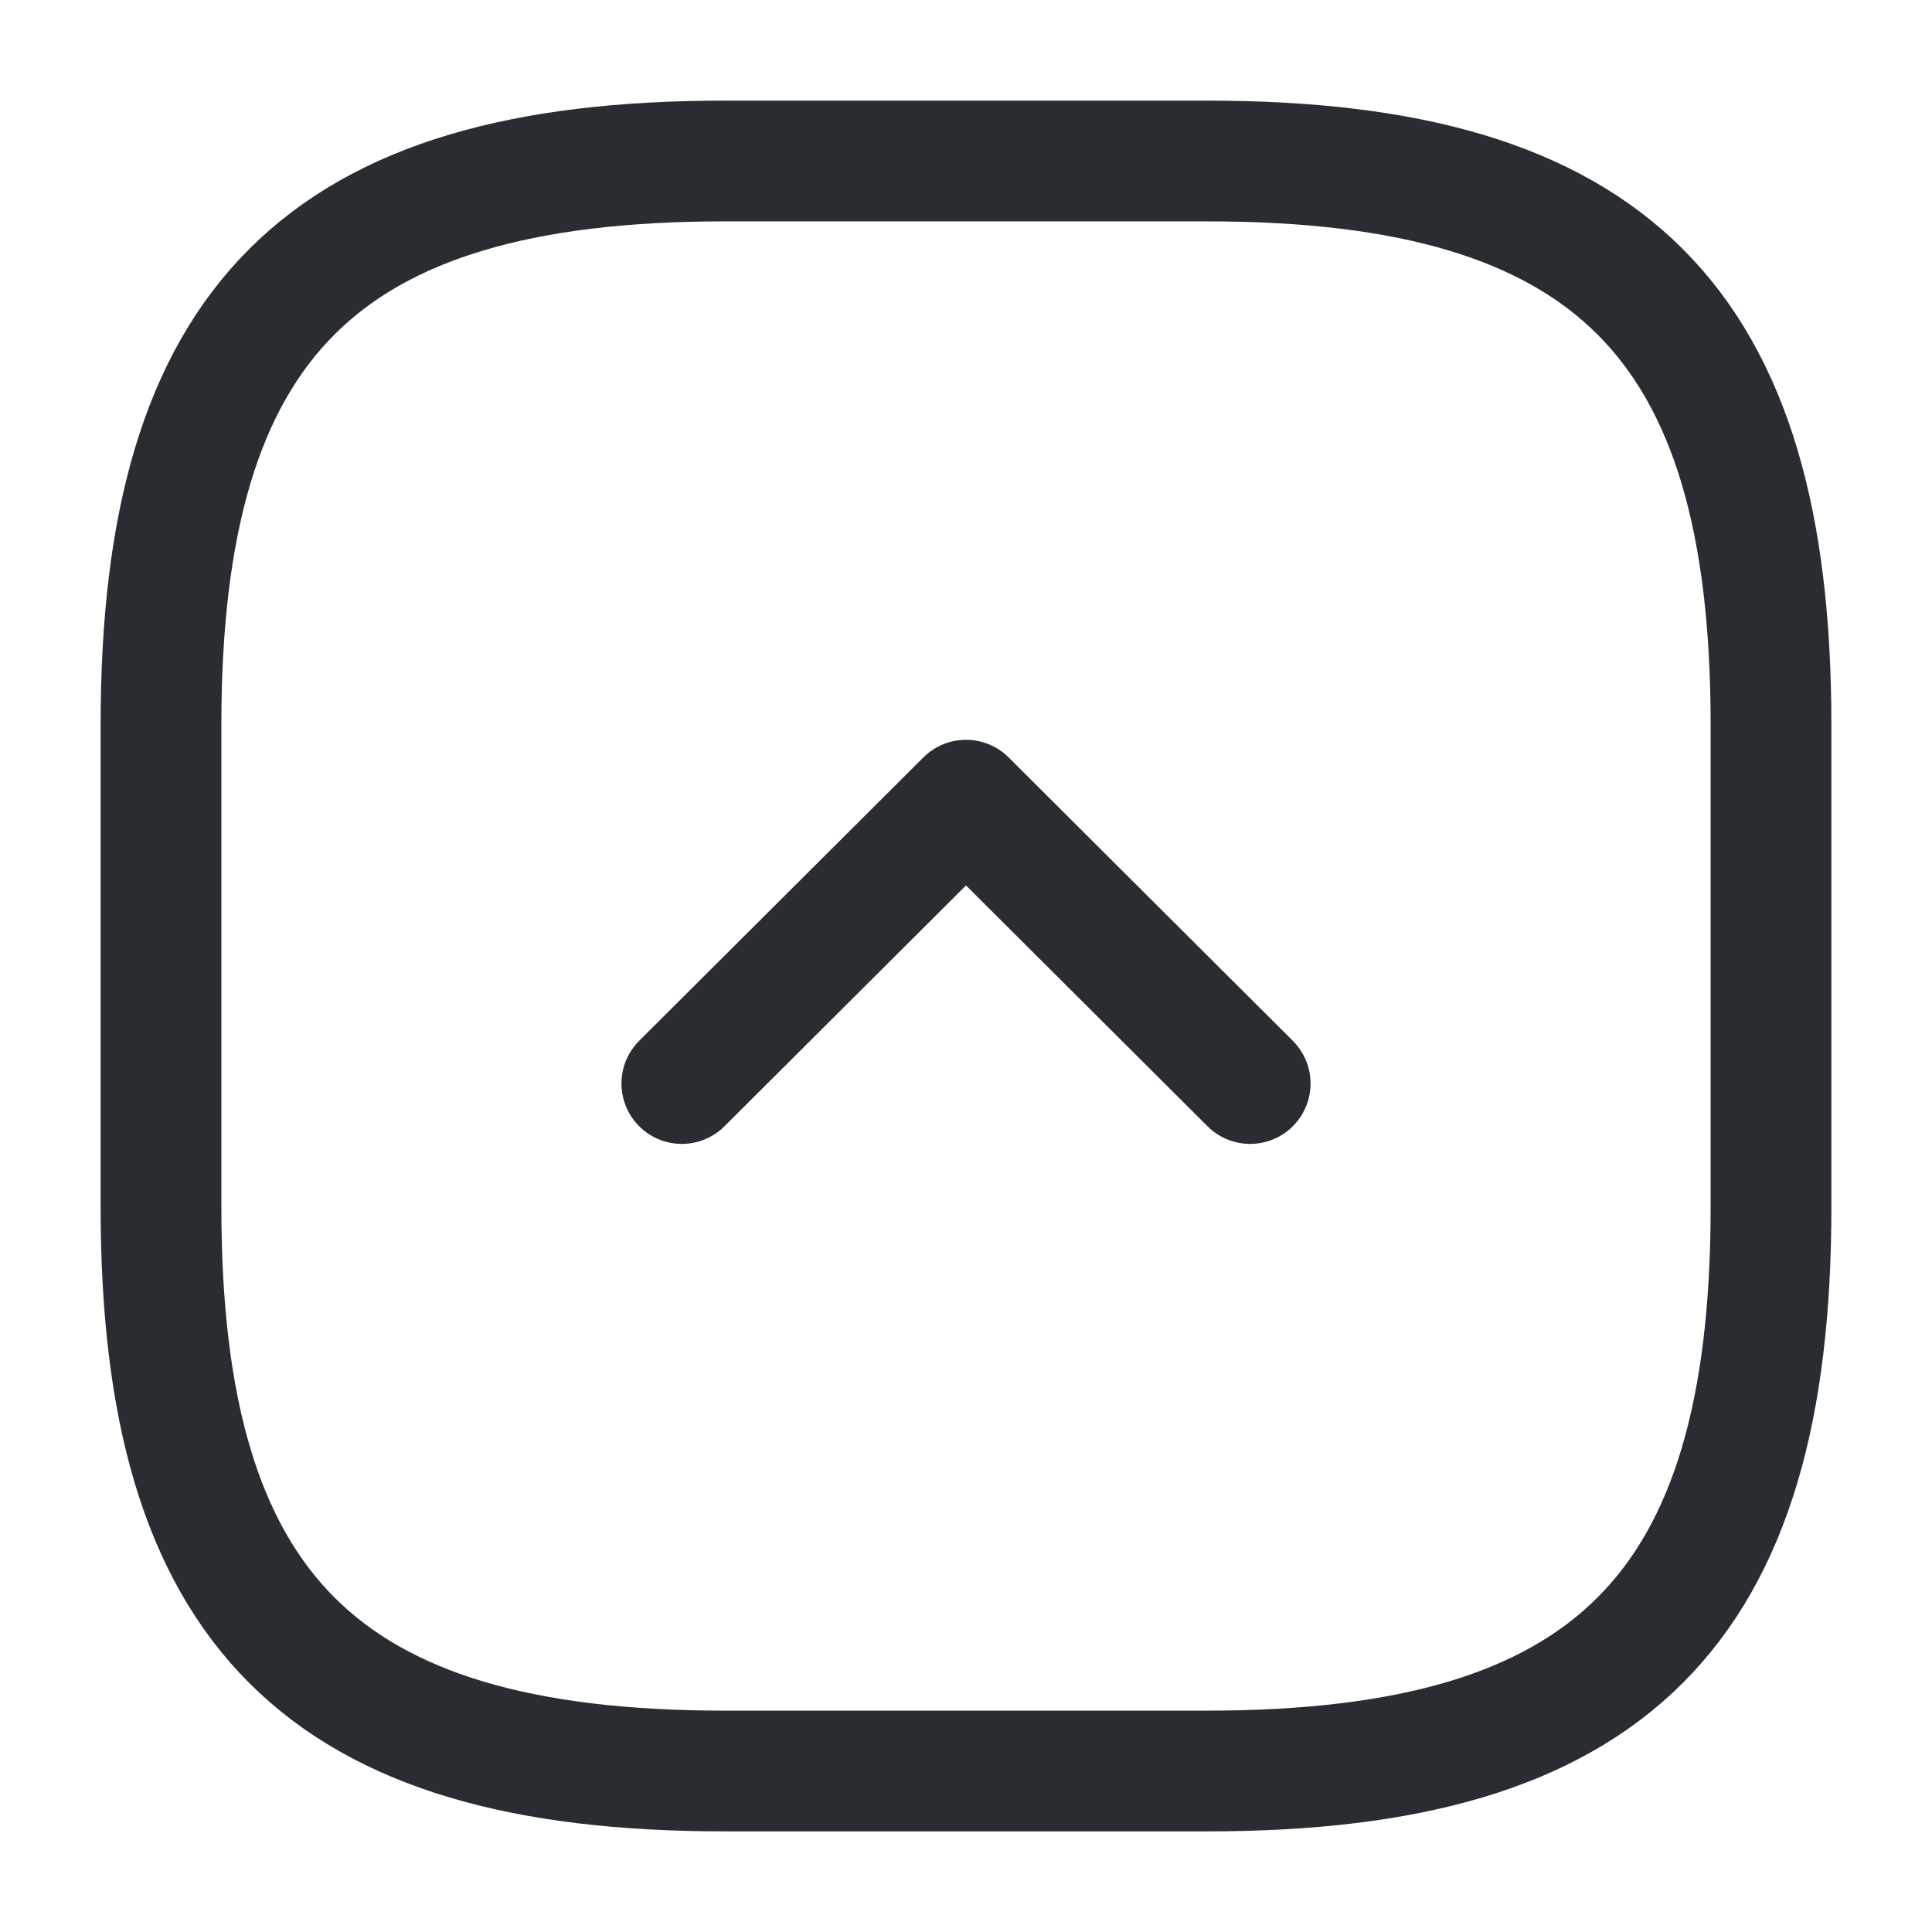
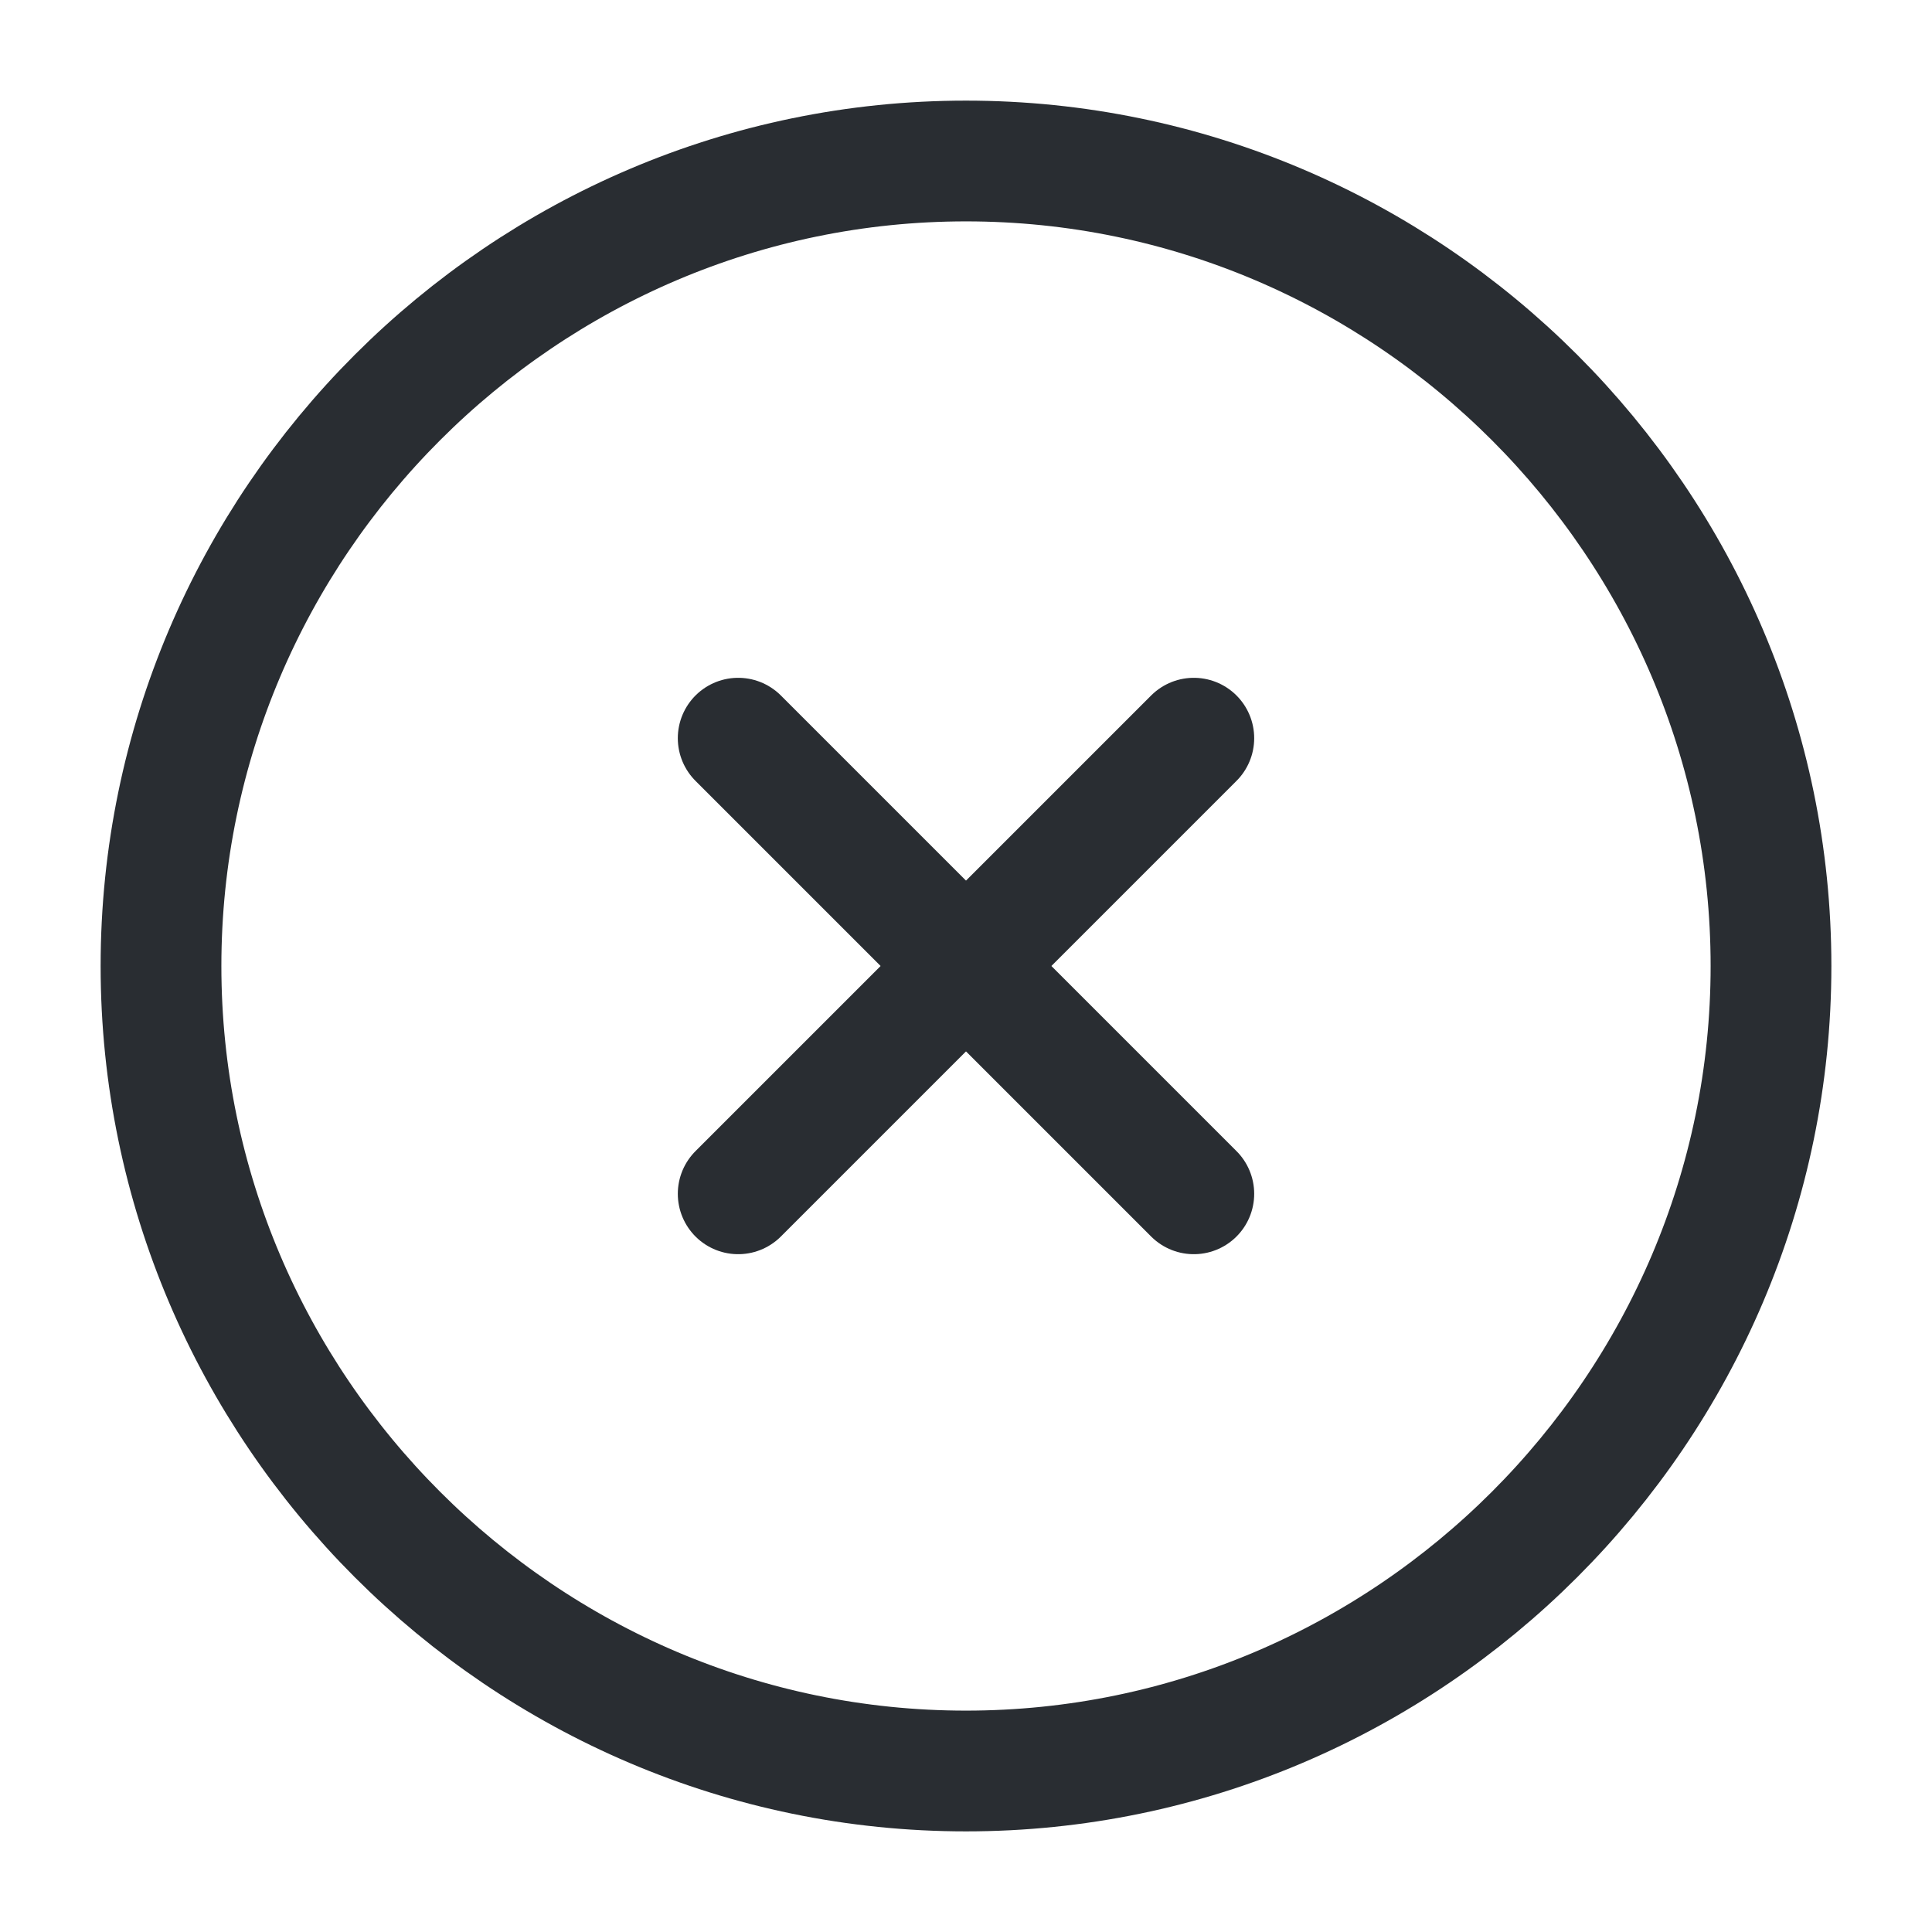
<svg xmlns="http://www.w3.org/2000/svg" width="24" height="24" viewBox="0 0 24 24" fill="none">
-   <path d="M9 22H15C20 22 22 20 22 15V9C22 4 20 2 15 2H9C4 2 2 4 2 9V15C2 20 4 22 9 22Z" stroke="#292D32" stroke-width="1.5" stroke-linecap="round" stroke-linejoin="round" />
-   <path d="M8.47 13.46L12 9.94L15.53 13.46" stroke="#292D32" stroke-width="1.5" stroke-linecap="round" stroke-linejoin="round" />
+   <path d="M12 22C17.5 22 22 17.5 22 12C22 6.5 17.5 2 12 2C6.5 2 2 6.5 2 12C2 17.5 6.5 22 12 22Z" stroke="#292D32" stroke-width="1.5" stroke-linecap="round" stroke-linejoin="round" />
+   <path d="M9.17 14.83L14.83 9.17" stroke="#292D32" stroke-width="1.5" stroke-linecap="round" stroke-linejoin="round" />
+   <path d="M14.83 14.83L9.17 9.17" stroke="#292D32" stroke-width="1.5" stroke-linecap="round" stroke-linejoin="round" />
</svg>
